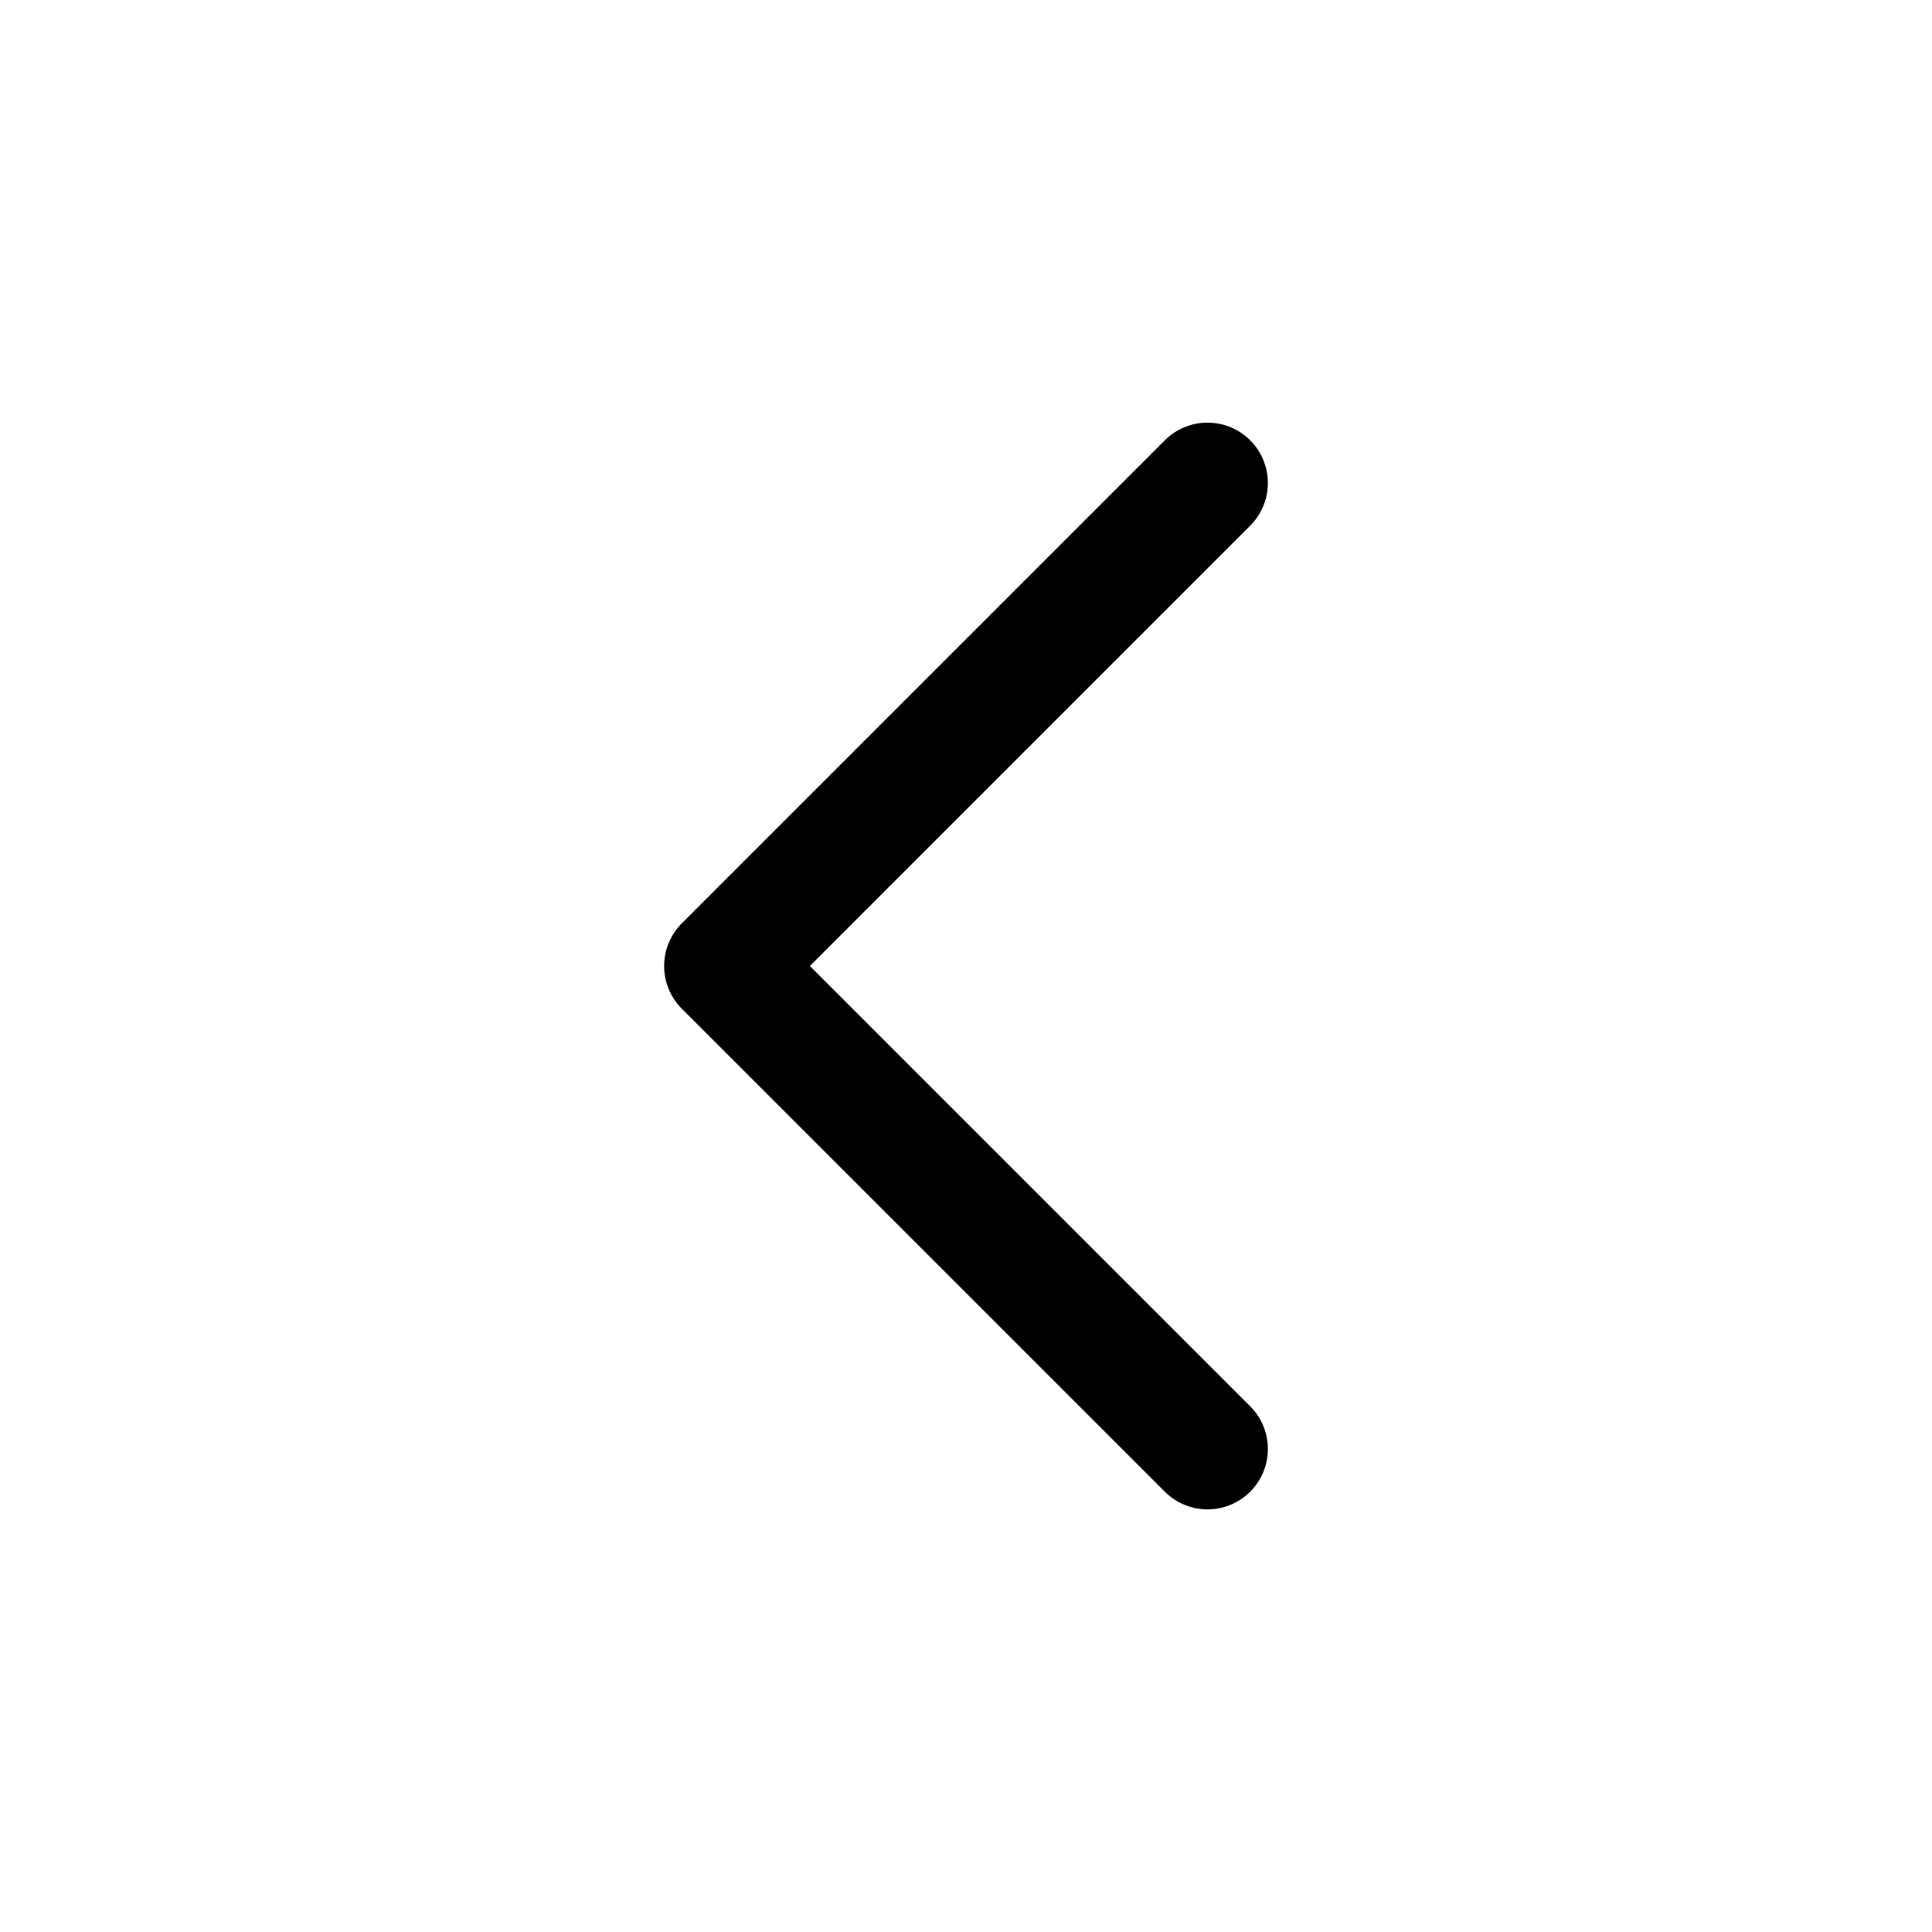
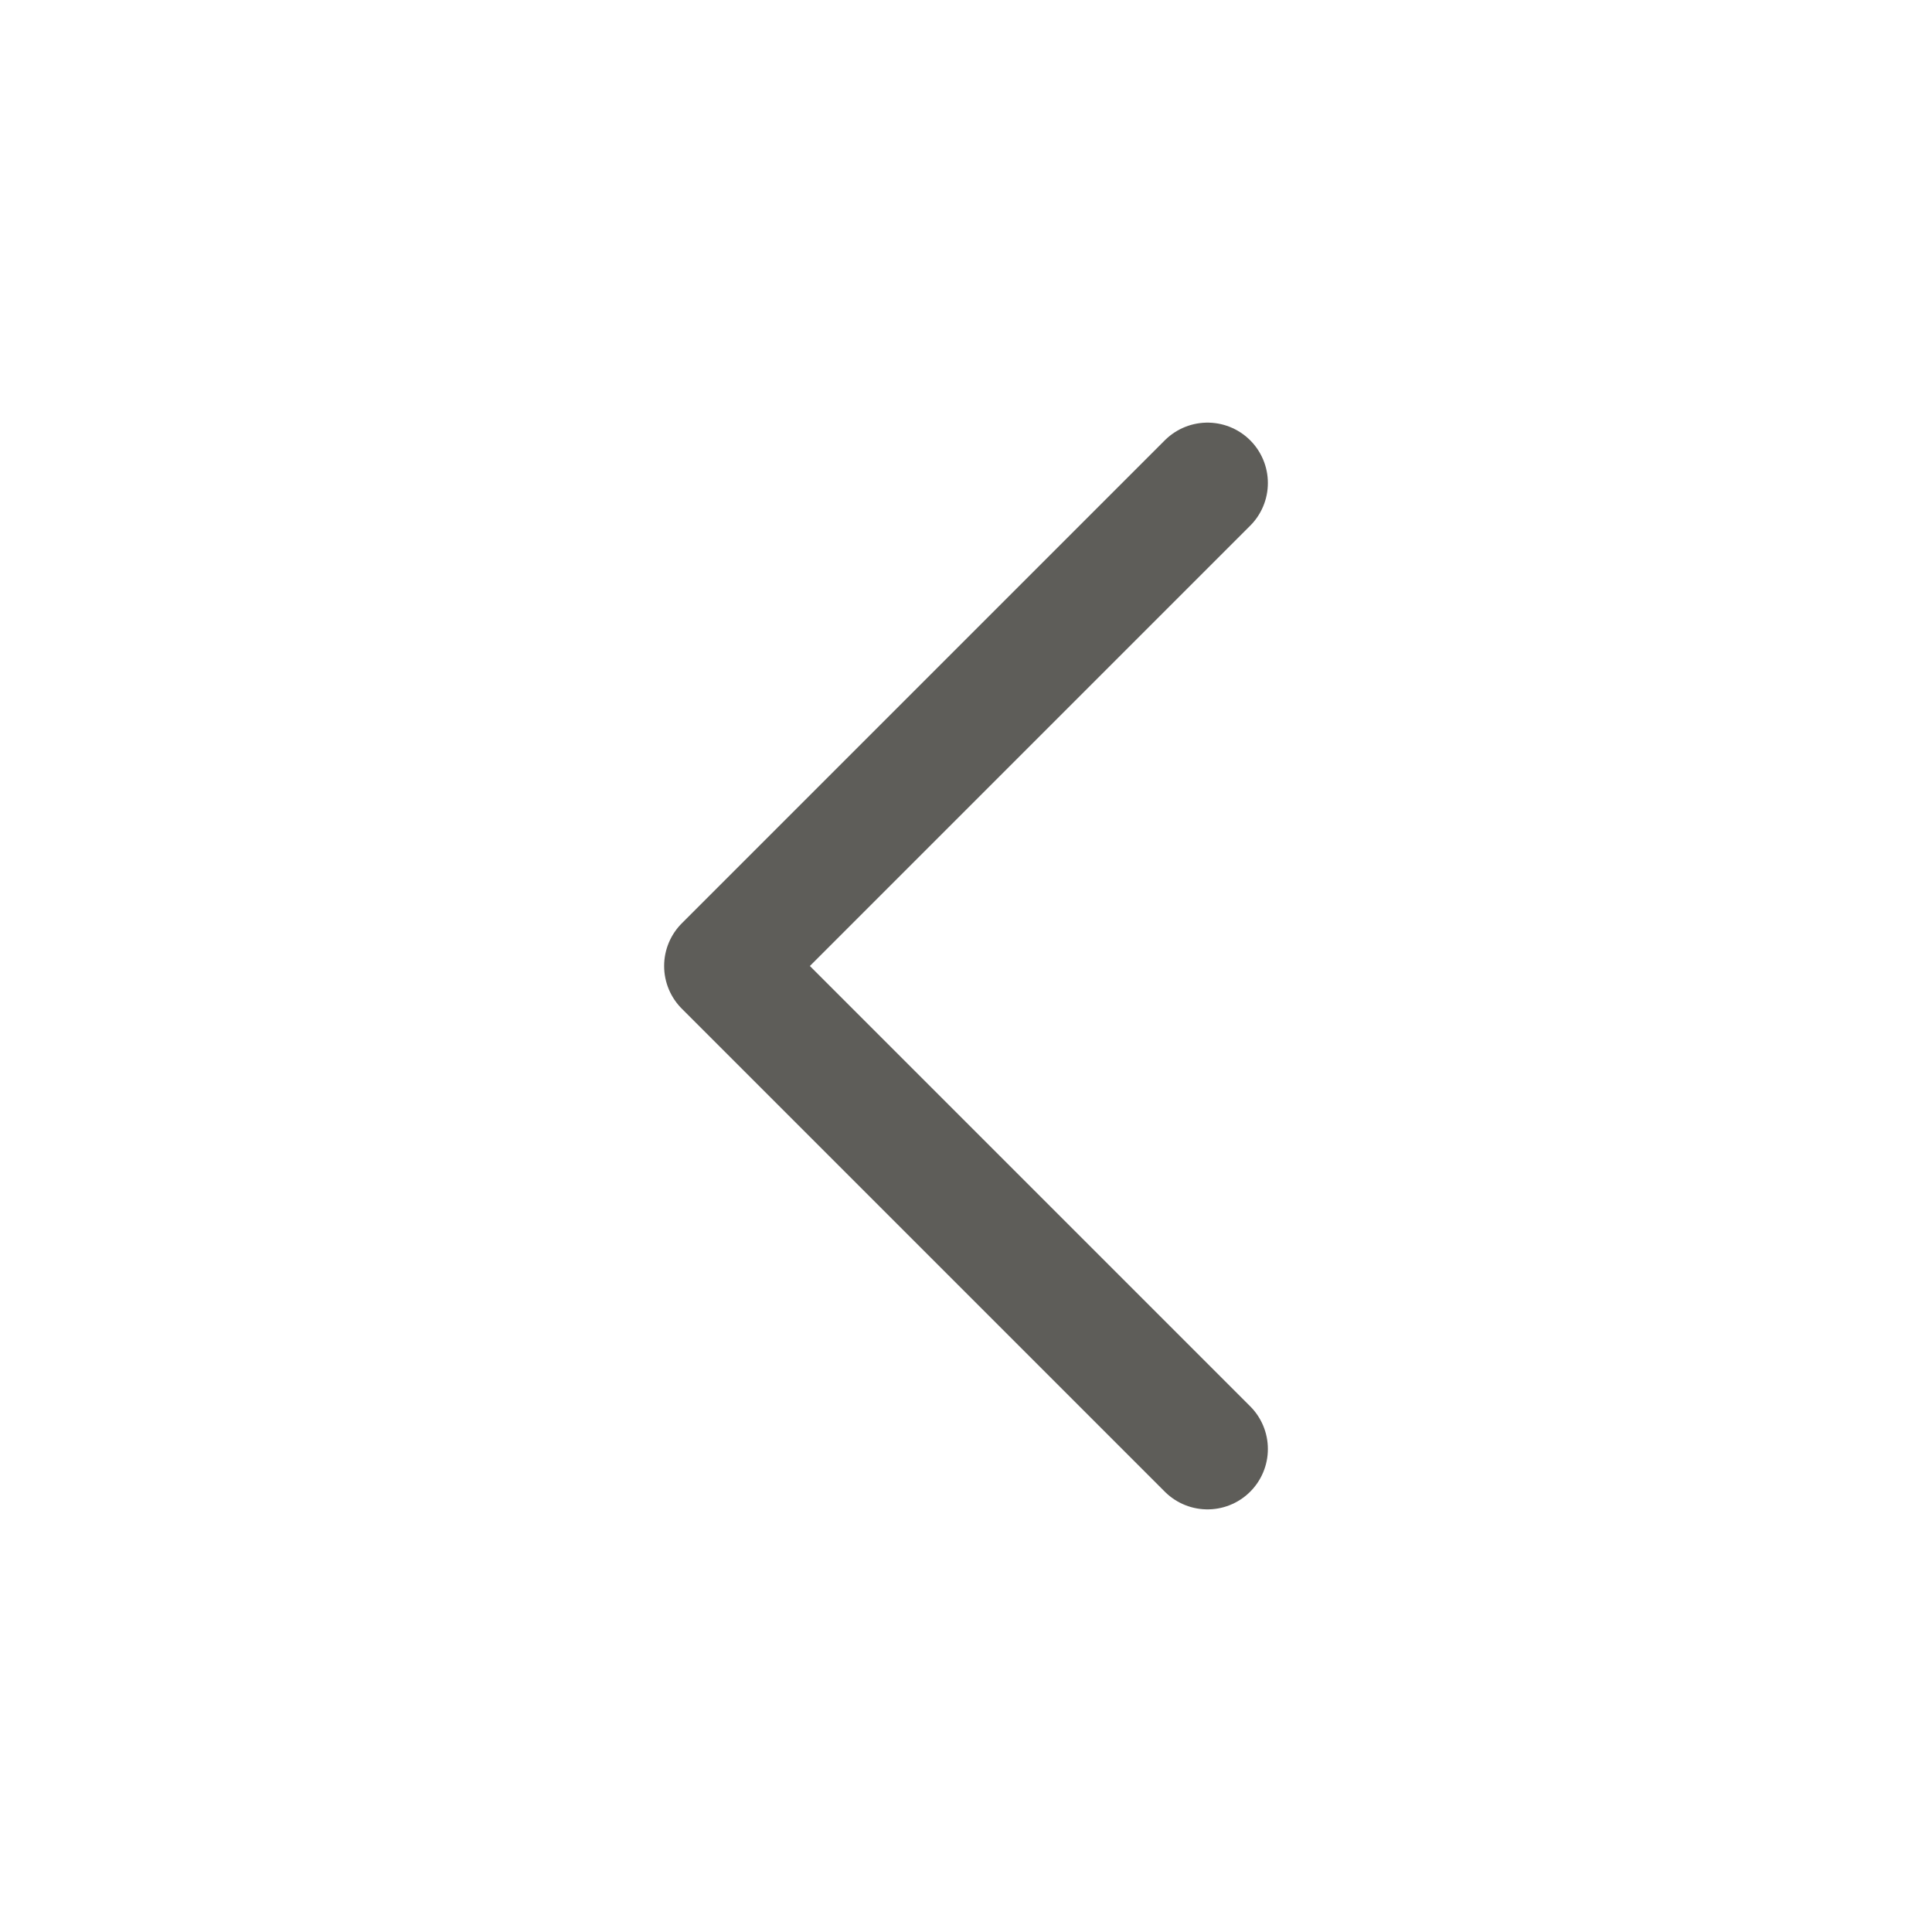
- <svg xmlns="http://www.w3.org/2000/svg" width="24" height="24" viewBox="0 0 24 24" fill="none" stroke="currentColor" stroke-width="1.5" stroke-linecap="round" stroke-linejoin="round">
+ <svg xmlns="http://www.w3.org/2000/svg" width="24" height="24" viewBox="0 0 24 24" fill="none" stroke="#5E5D59" stroke-width="1.5" stroke-linecap="round" stroke-linejoin="round">
  <polyline points="15 18 9 12 15 6" />
</svg>
